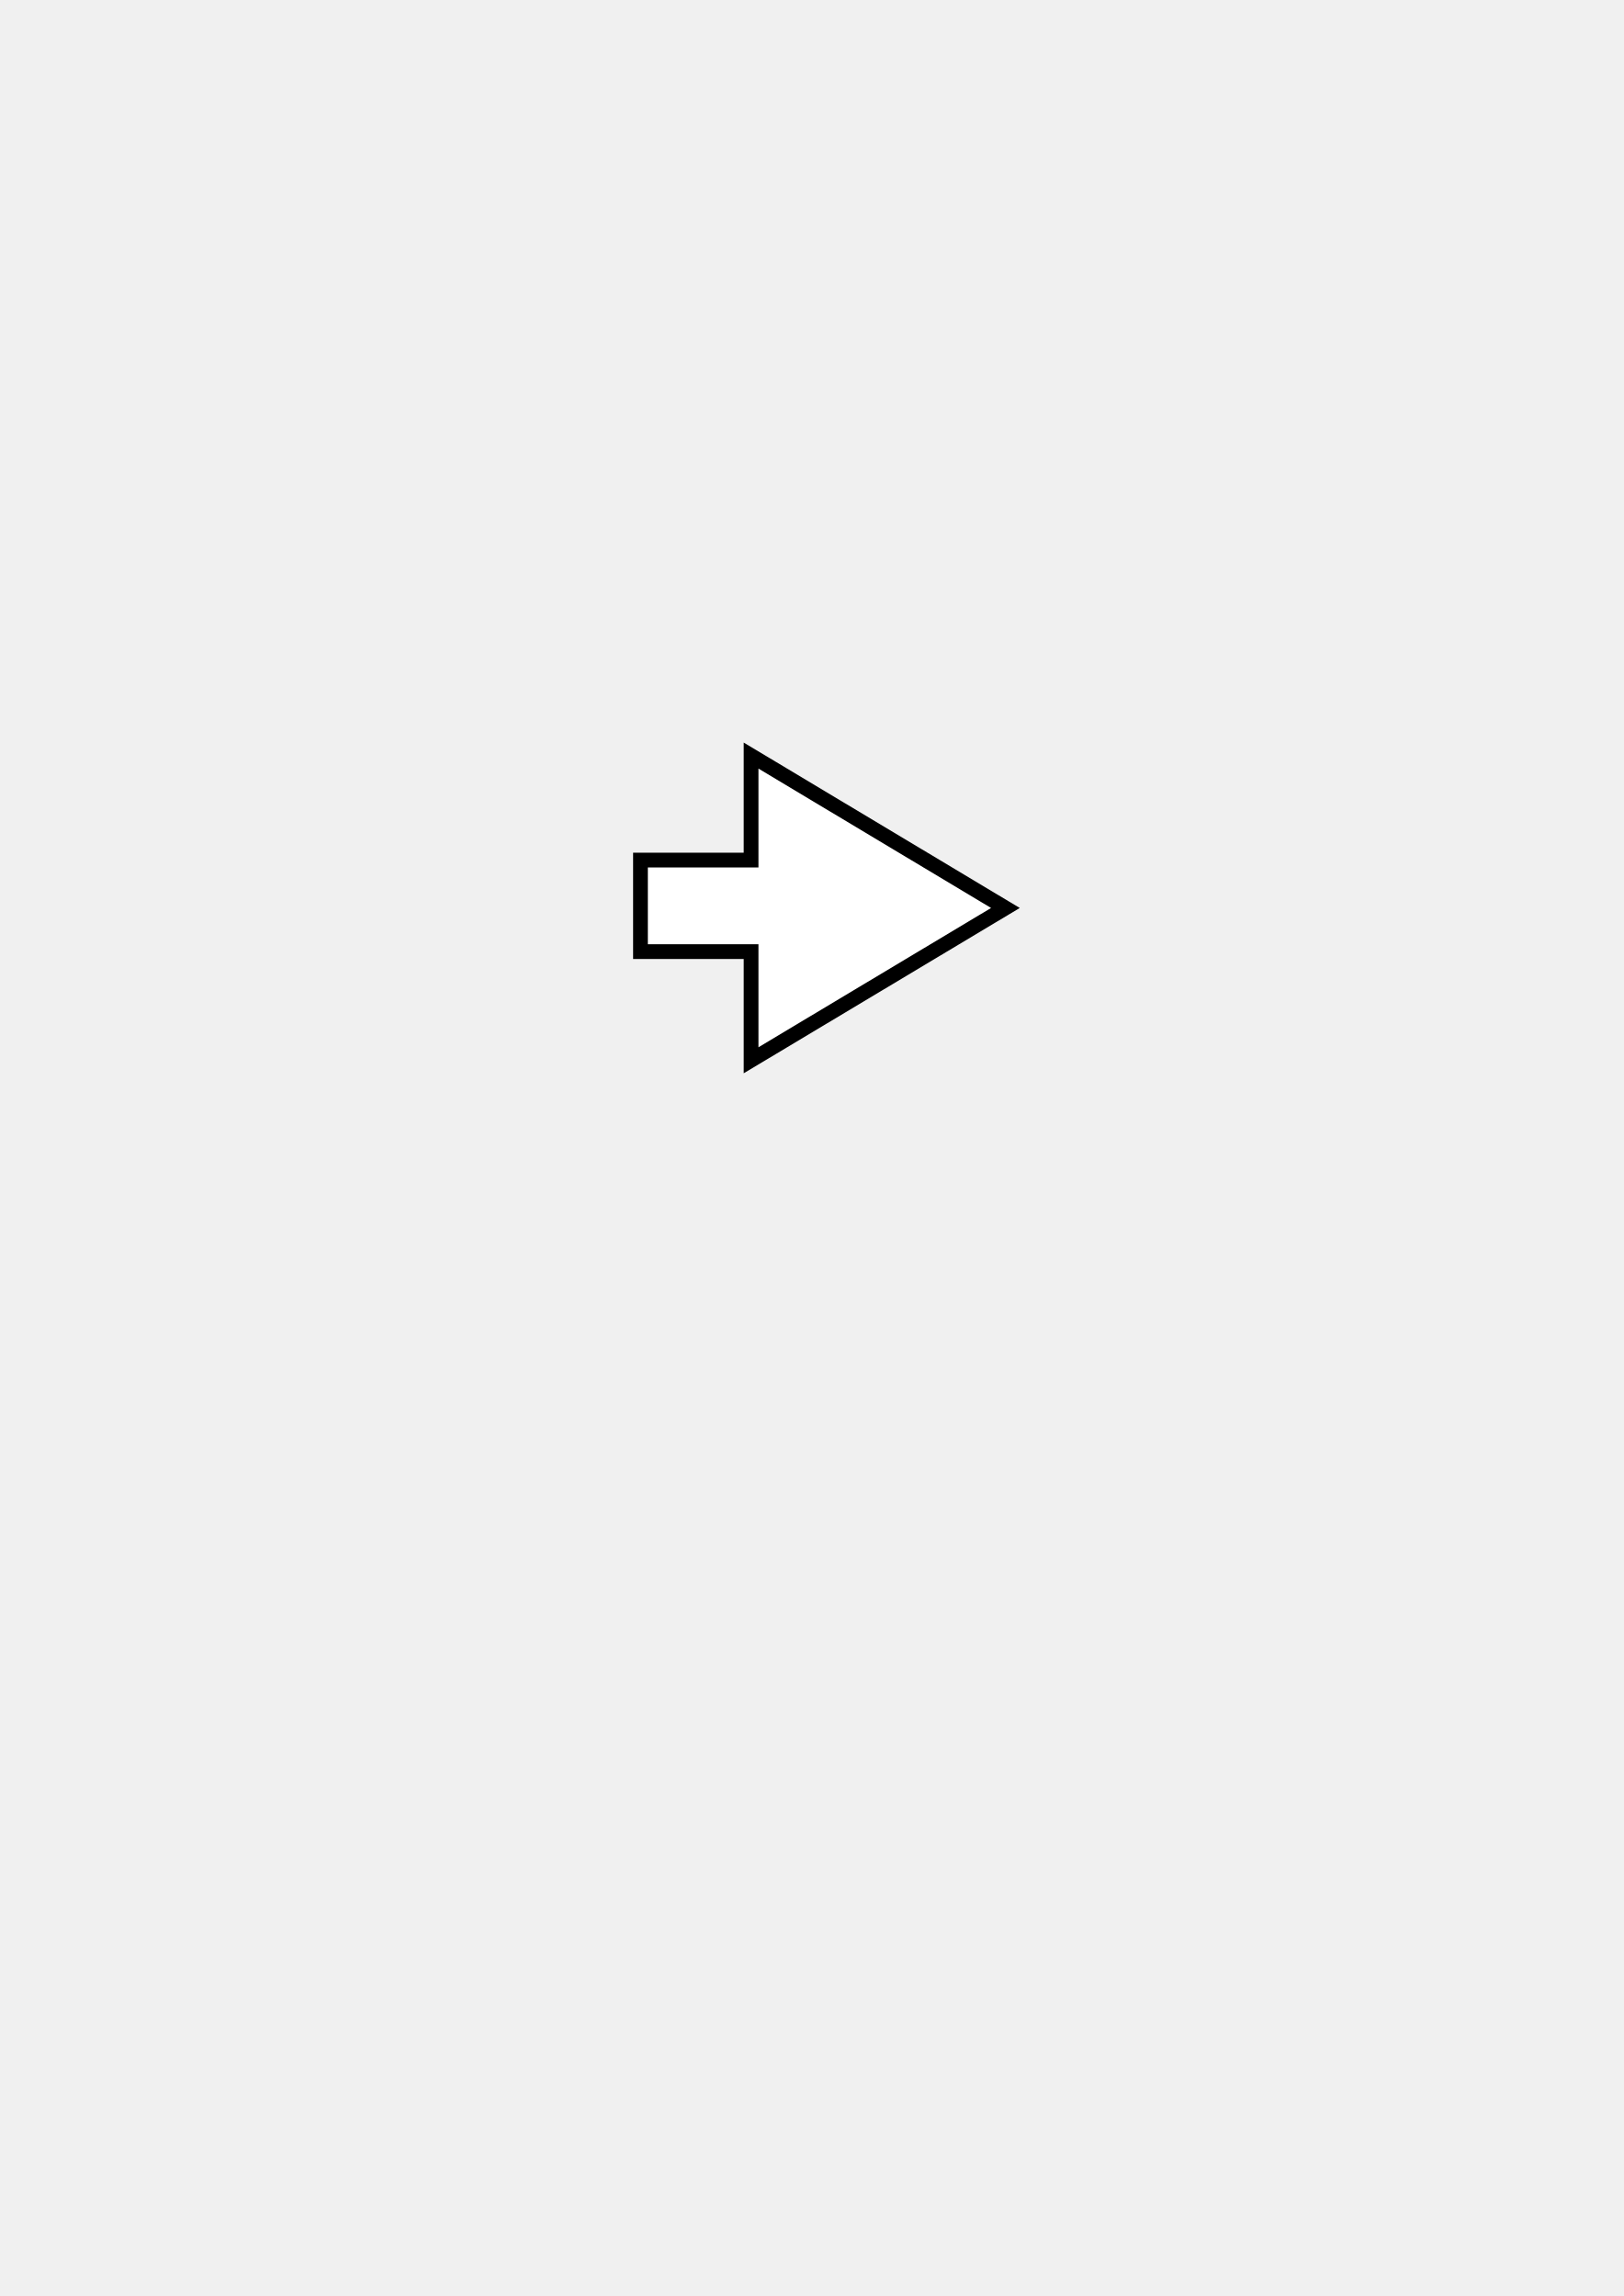
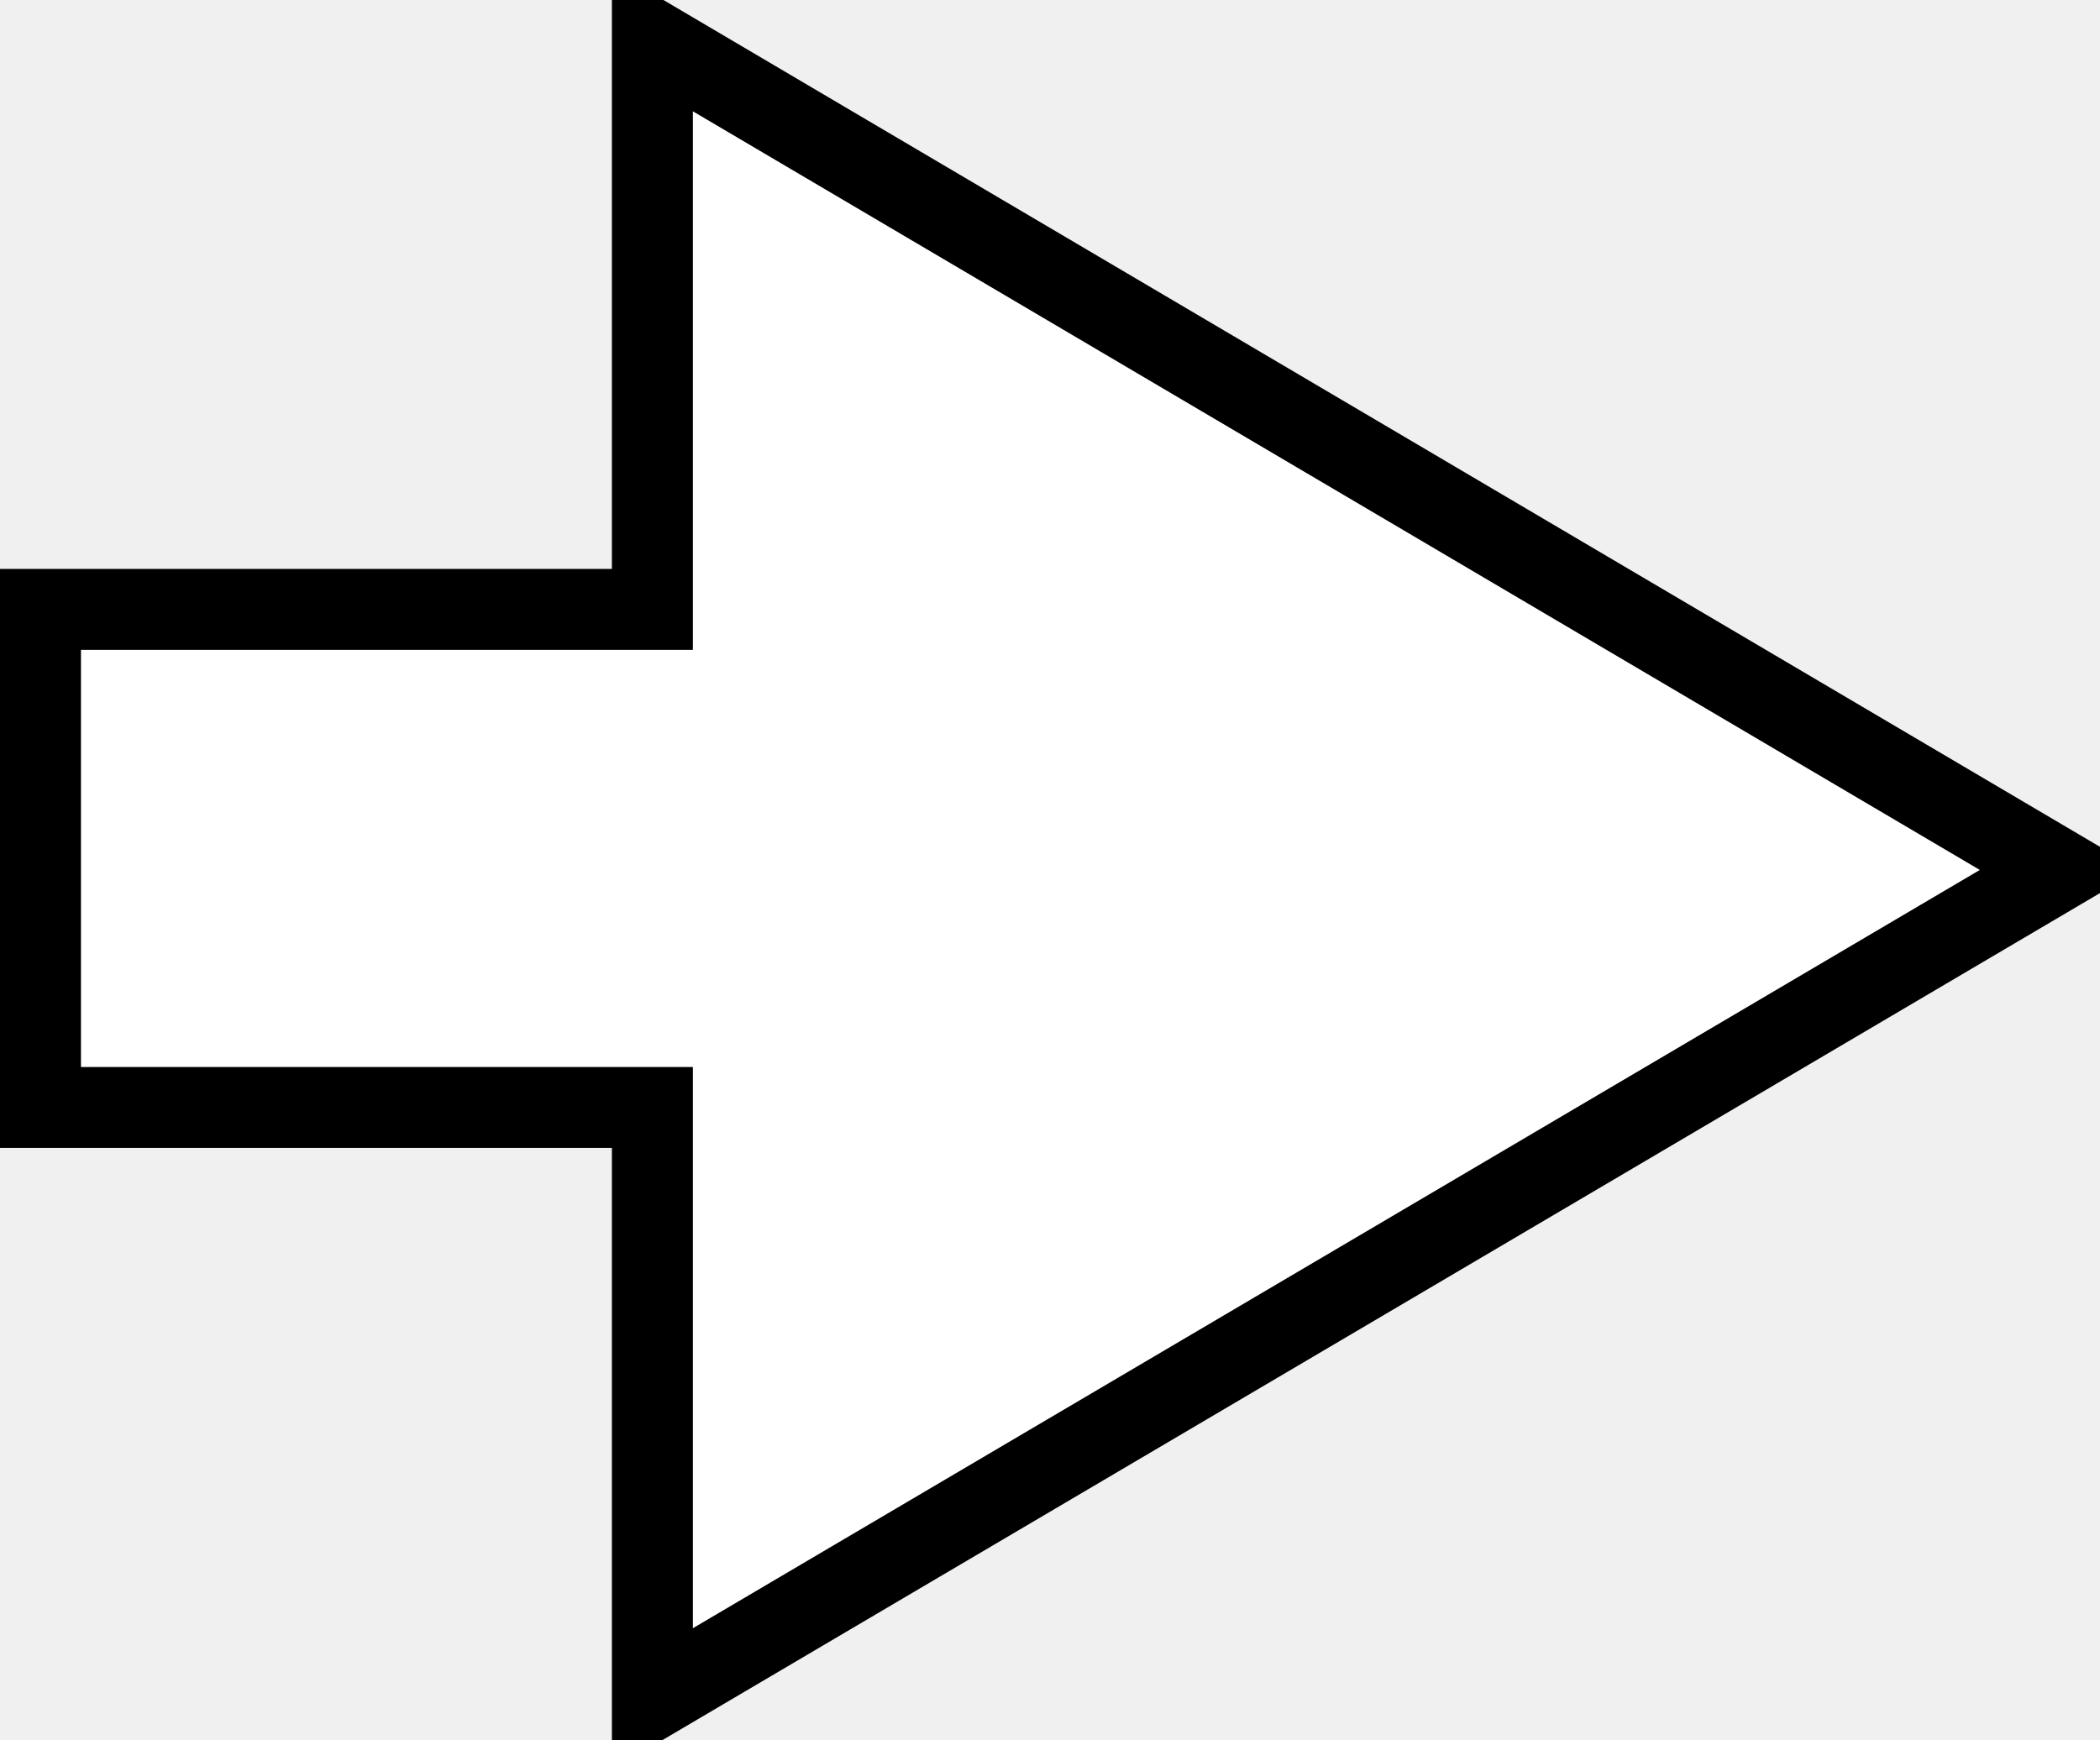
- <svg xmlns="http://www.w3.org/2000/svg" width="744.094" height="1052.362" id="svg2" version="1.1">
-   <defs id="defs4056" />
-   <g id="layer1">
-     <path style="fill:#ffffff;stroke:#000000;stroke-width:6.76;stroke-miterlimit:4;stroke-opacity:1;stroke-dasharray:none" d="m 344.196,346.317 0,47.906 -50.688,0 0,41.938 50.688,0 0,49.812 116.562,-69.812 -116.562,-69.844 z" id="path4002" />
+ <svg xmlns="http://www.w3.org/2000/svg" width="175" height="145" id="sipka-img" version="1.1">
+   <g transform="translate(0,-907.3622)">
+     <path style="fill:#ffffff;stroke:#000000;stroke-width:6.746;stroke-miterlimit:4;stroke-opacity:1;stroke-dasharray:none" d="m 54.365,910.735 0,47.425 -50.992,0 0,41.516 50.992,0 0,49.312 L 171.627,979.878 54.365,910.735 z" id="path4002" />
  </g>
</svg>
